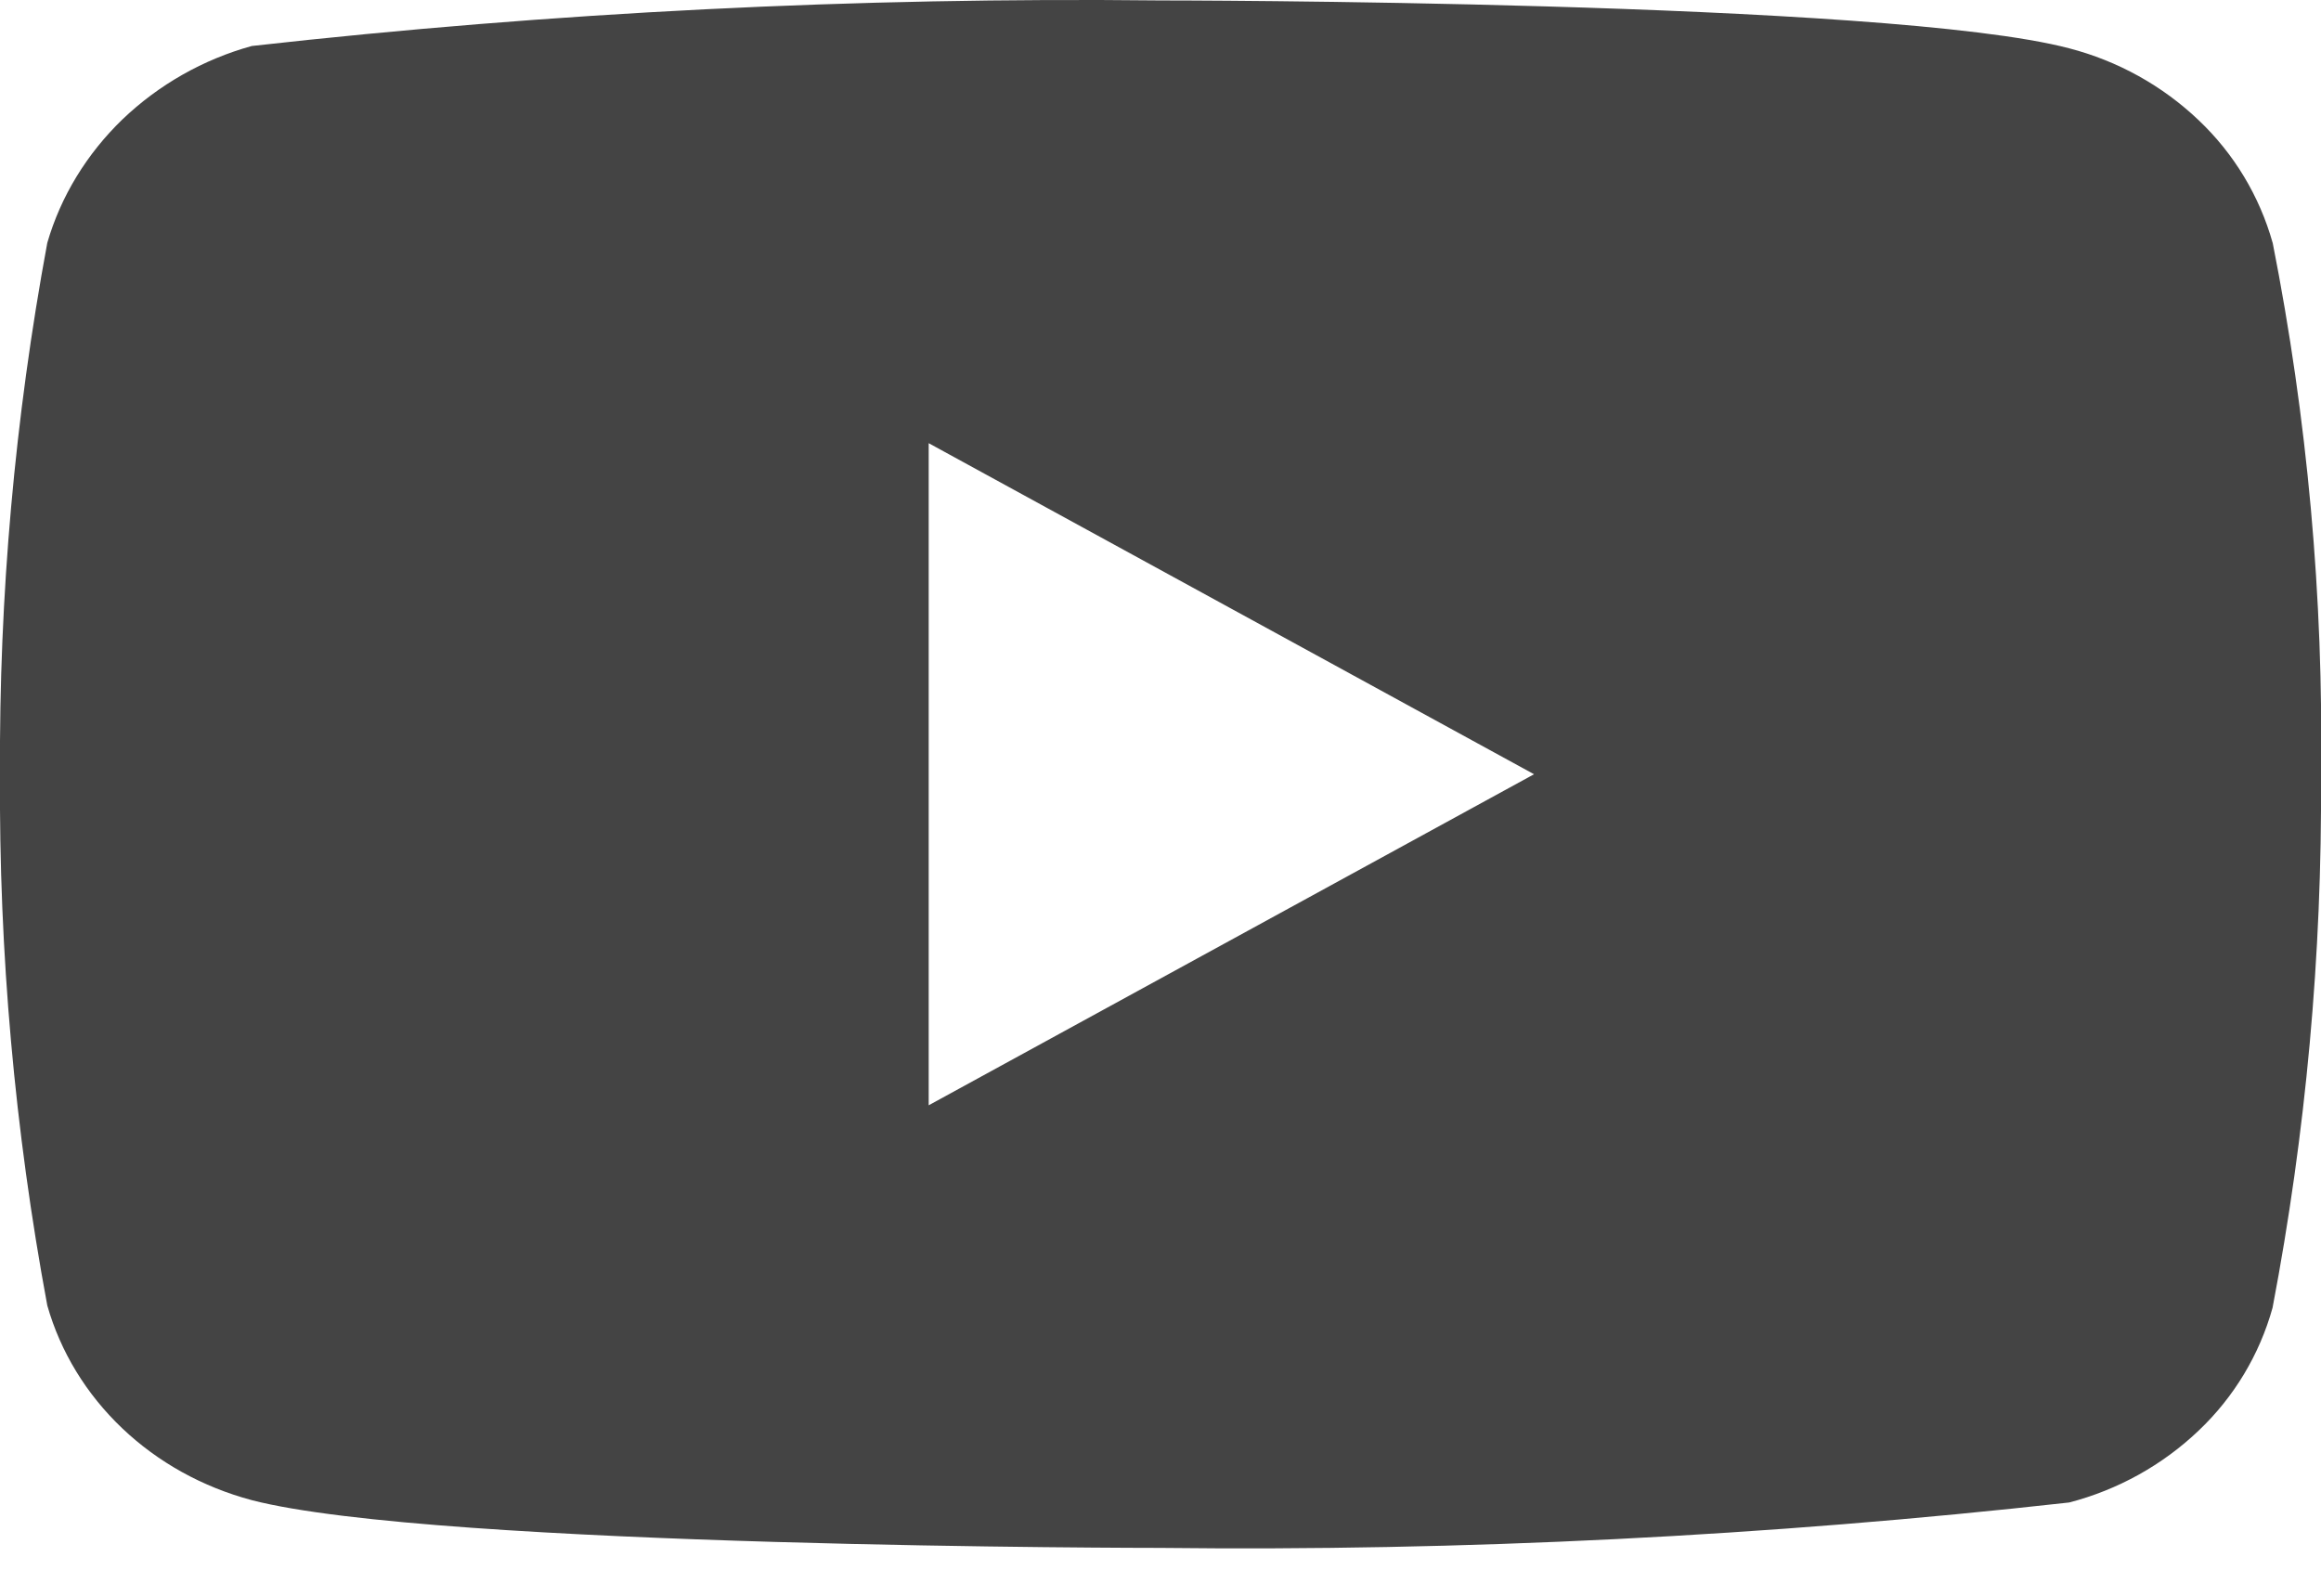
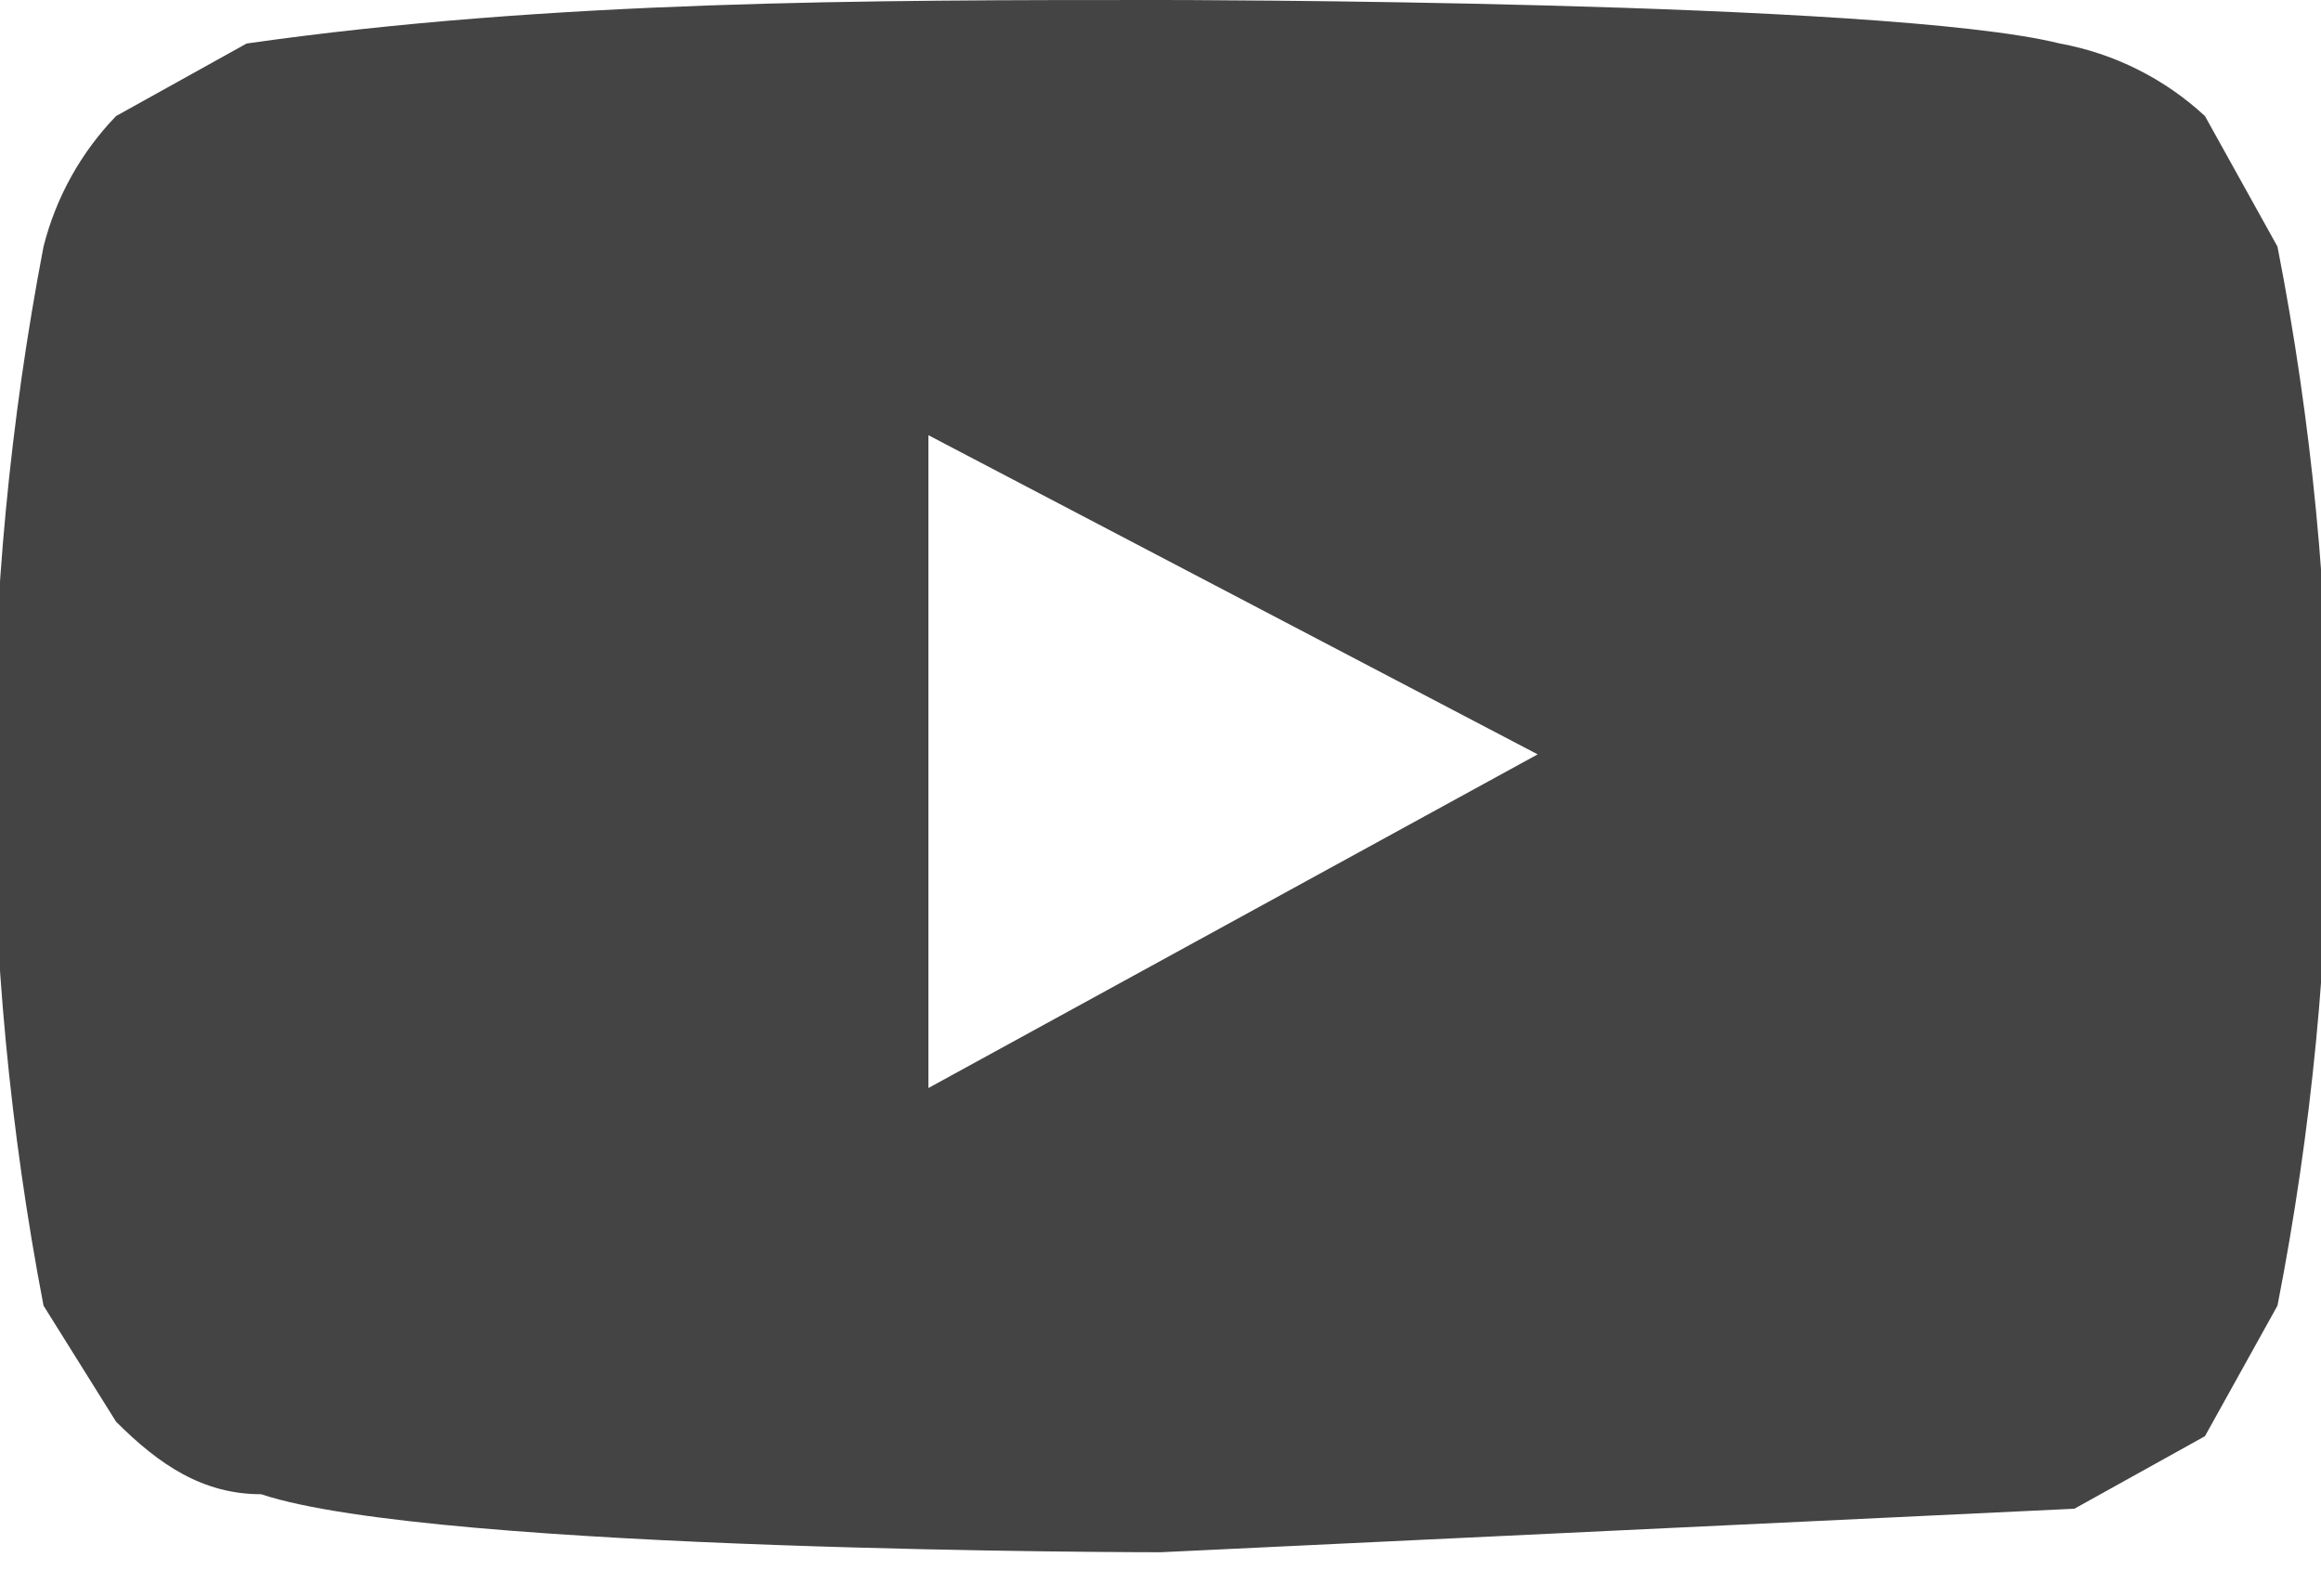
- <svg xmlns="http://www.w3.org/2000/svg" width="16" height="11" viewBox="0 0 16 11" fill="none">
-   <path d="M15.667 1.675C15.576 1.351 15.4 1.059 15.156 0.828C14.906 0.59 14.599 0.42 14.264 0.333C13.012 0.003 7.996 0.003 7.996 0.003C5.905 -0.02 3.815 0.084 1.736 0.317C1.402 0.409 1.095 0.583 0.844 0.823C0.598 1.061 0.419 1.353 0.326 1.674C0.102 2.882 -0.007 4.108 0 5.337C-0.008 6.564 0.101 7.79 0.326 8.999C0.417 9.319 0.595 9.61 0.842 9.845C1.09 10.081 1.398 10.251 1.736 10.341C3.005 10.67 7.996 10.67 7.996 10.67C10.09 10.694 12.184 10.589 14.264 10.357C14.599 10.27 14.906 10.1 15.156 9.862C15.4 9.631 15.576 9.338 15.666 9.015C15.896 7.808 16.008 6.581 16 5.352C16.018 4.118 15.906 2.885 15.667 1.674V1.675ZM6.402 7.619V3.055L10.575 5.337L6.402 7.619Z" fill="#444444" />
+ <svg xmlns="http://www.w3.org/2000/svg" width="16" height="11" fill="none">
+   <path d="m15.7 1.7-.5-.9a2 2 0 0 0-1-.5C13 0 8 0 8 0 6 0 3.8 0 1.7.3L.8.8a2 2 0 0 0-.5.9A19.4 19.4 0 0 0 .3 9l.5.8c.3.3.6.5 1 .5 1.2.4 6.2.4 6.2.4l6.3-.3.9-.5.5-.9a19 19 0 0 0 0-7.3Zm-9.3 6V3l4.2 2.2-4.2 2.3Z" fill="#444" />
</svg>
